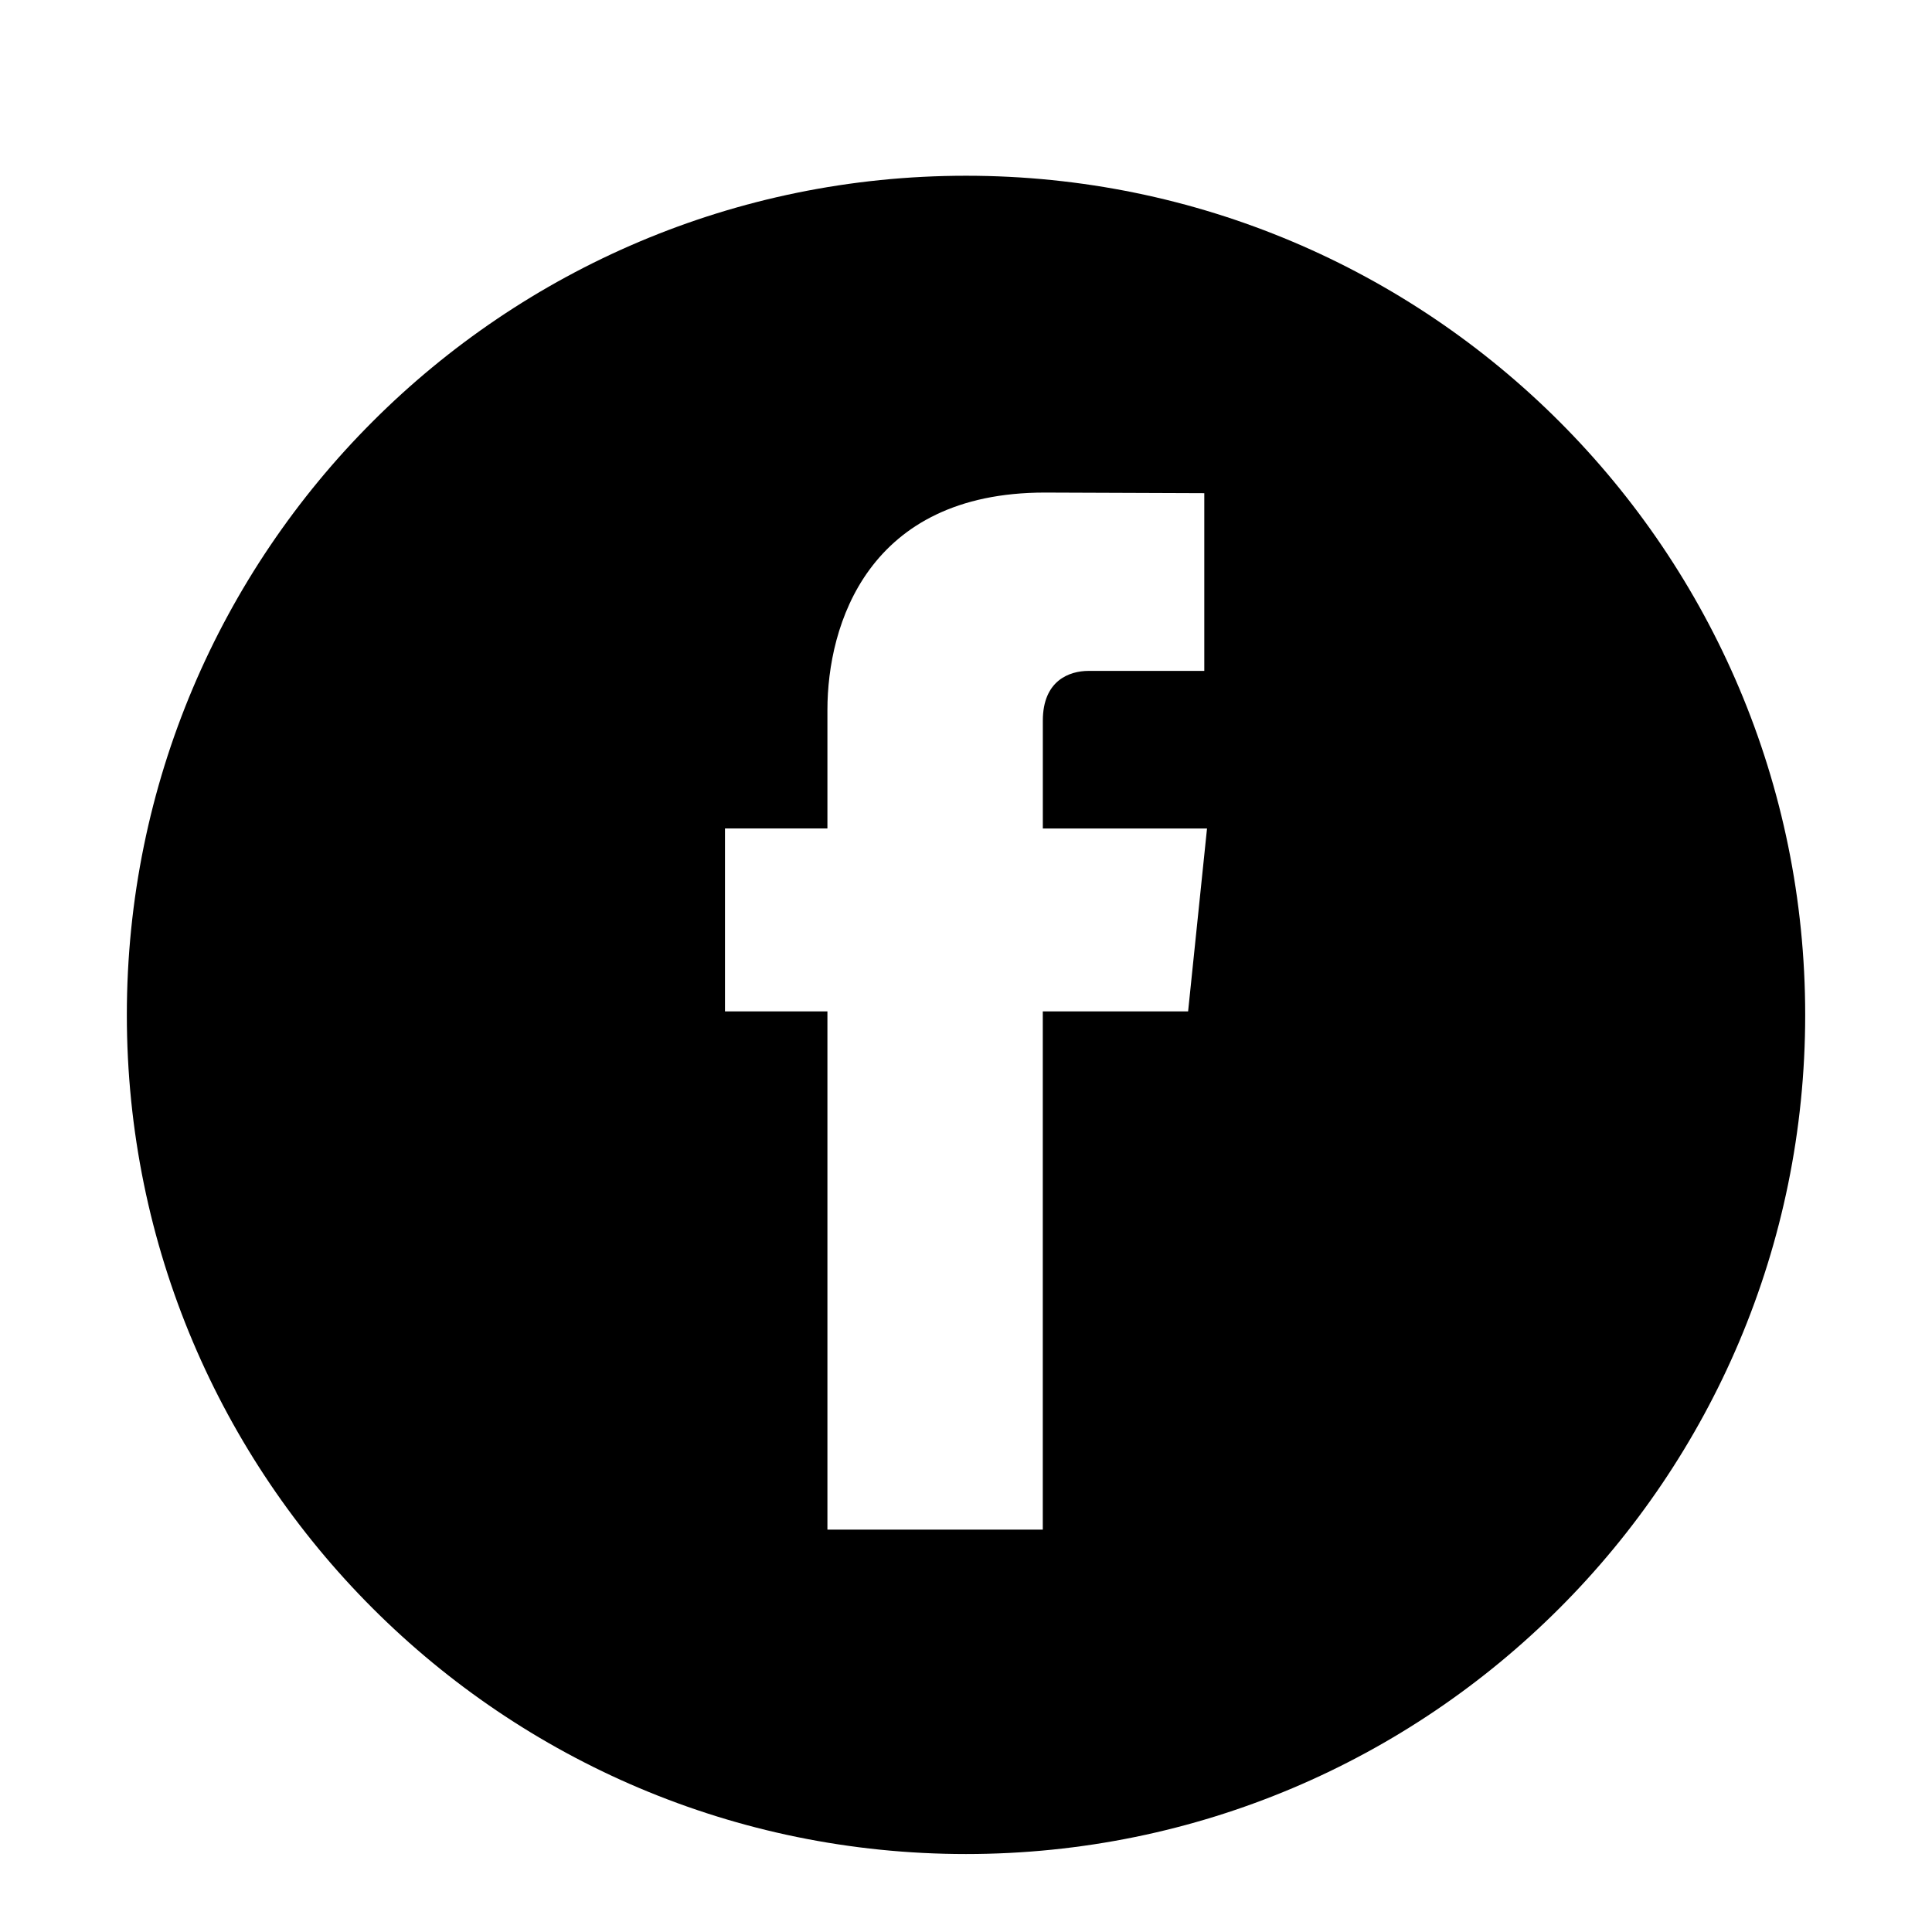
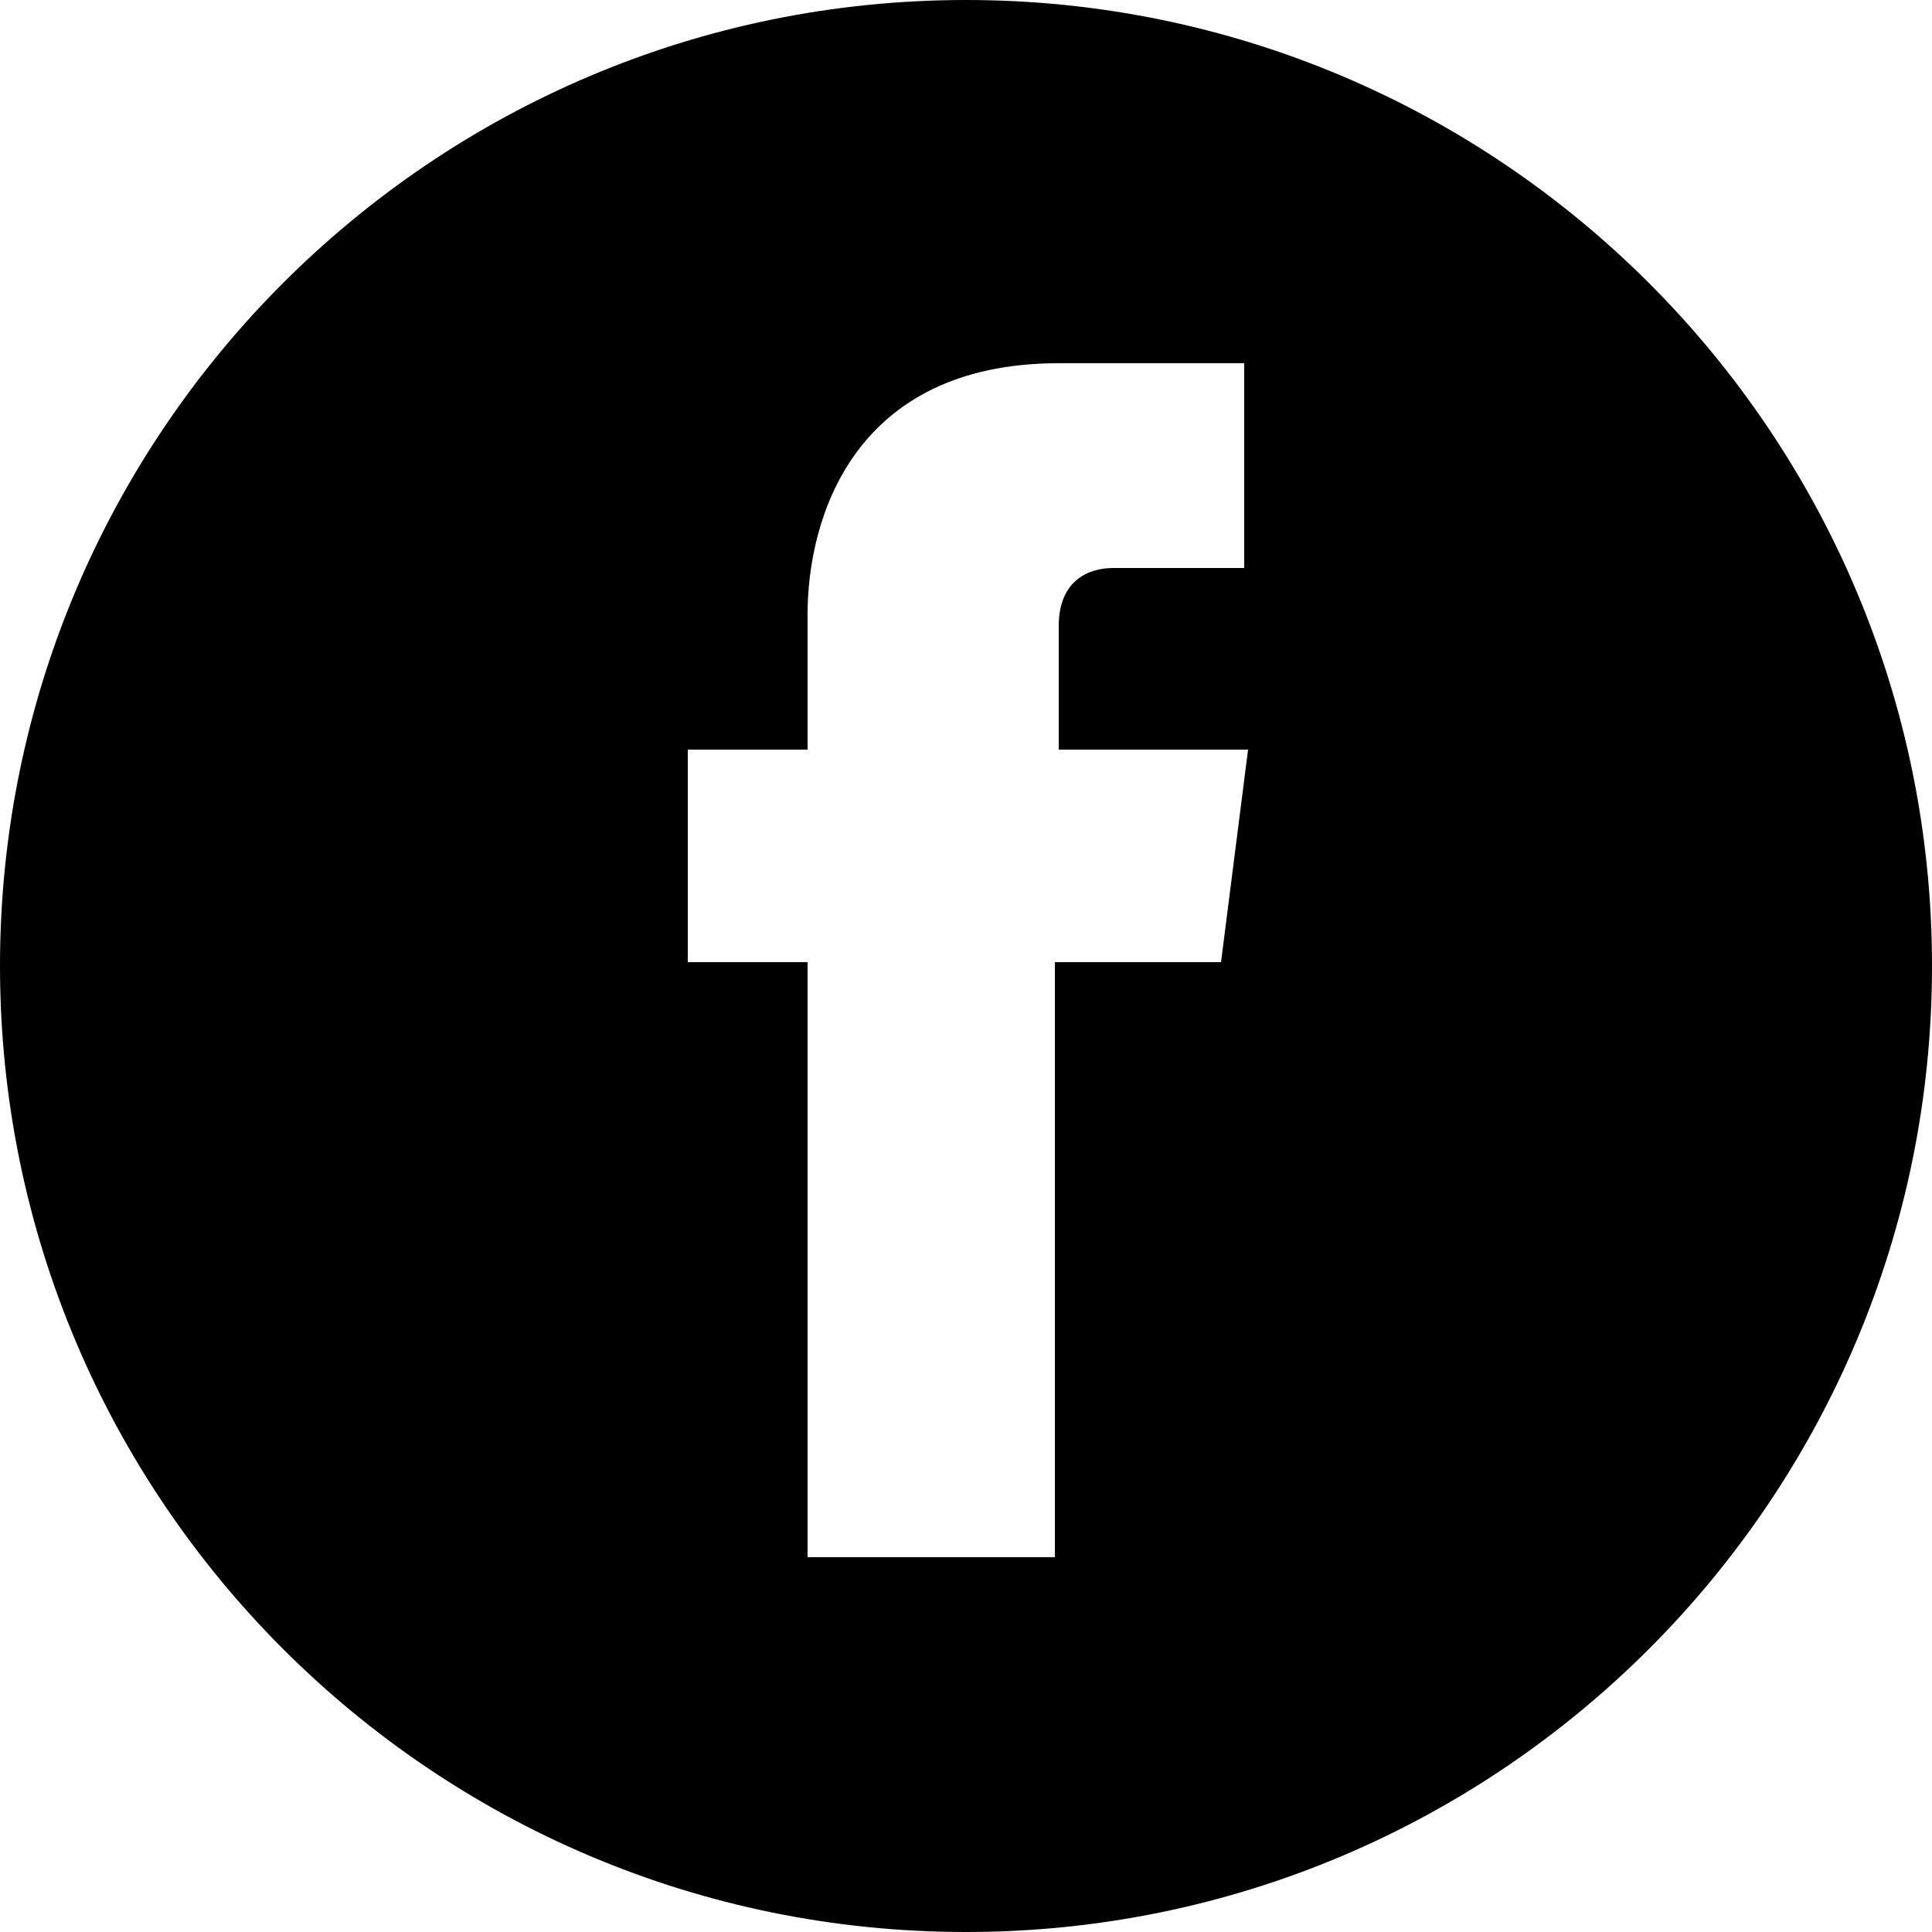
- <svg xmlns="http://www.w3.org/2000/svg" enable-background="new 0 0 56.693 56.693" height="56.693px" id="Layer_1" version="1.1" viewBox="0 0 56.693 56.693" width="56.693px" xml:space="preserve">
-   <path d="M28.347,5.157c-13.6,0-24.625,11.027-24.625,24.625c0,13.6,11.025,24.623,24.625,24.623c13.6,0,24.625-11.023,24.625-24.623  C52.972,16.184,41.946,5.157,28.347,5.157z M34.864,29.679h-4.264c0,6.814,0,15.207,0,15.207h-6.32c0,0,0-8.307,0-15.207h-3.006  V24.31h3.006v-3.479c0-2.49,1.182-6.377,6.379-6.377l4.68,0.018v5.215c0,0-2.846,0-3.398,0c-0.555,0-1.34,0.277-1.34,1.461v3.163  h4.818L34.864,29.679z" />
+ <svg xmlns="http://www.w3.org/2000/svg" version="1.1" id="Layer_1" x="0px" y="0px" viewBox="0 0 50 50" style="enable-background:new 0 0 50 50;" xml:space="preserve">
+   <path d="M25,0C11.2,0,0,11.2,0,25c0,13.8,11.2,25,25,25s25-11.2,25-25C50,11.2,38.8,0,25,0z M31.6,24.9h-4.3c0,6.9,0,15.4,0,15.4  h-6.4c0,0,0-8.4,0-15.4h-3.1v-5.5h3.1v-3.5c0-2.5,1.2-6.5,6.5-6.5l4.8,0v5.3c0,0-2.9,0-3.4,0c-0.6,0-1.4,0.3-1.4,1.5v3.2h4.9  L31.6,24.9z" />
</svg>
